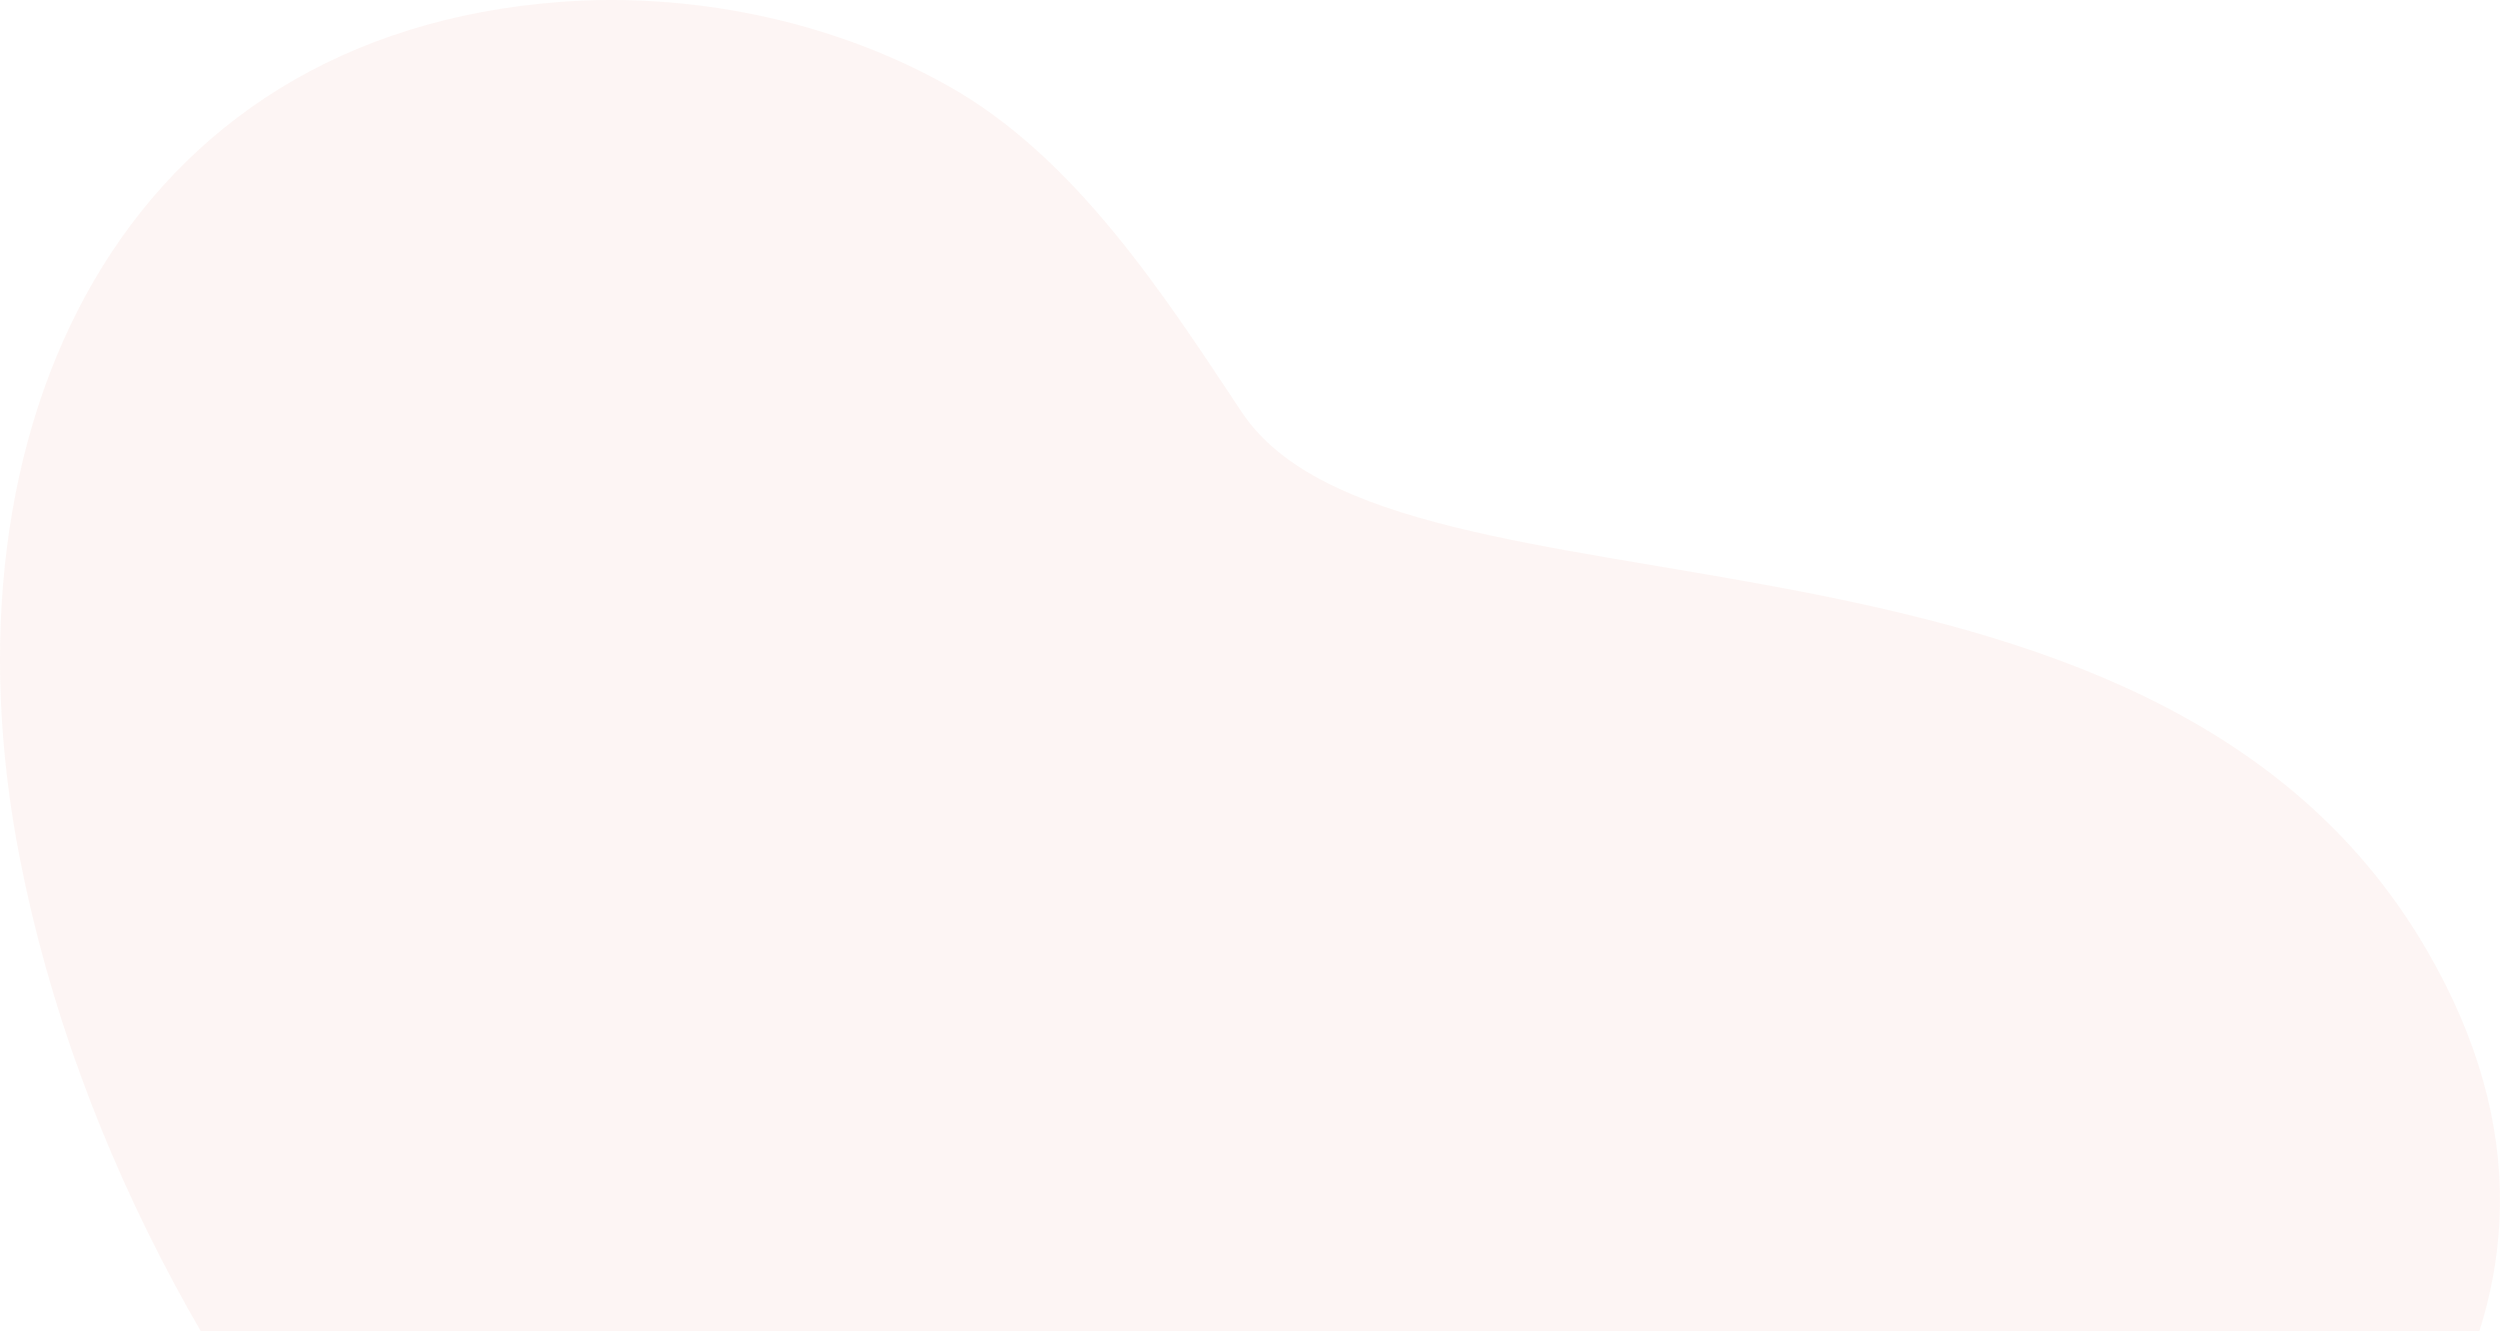
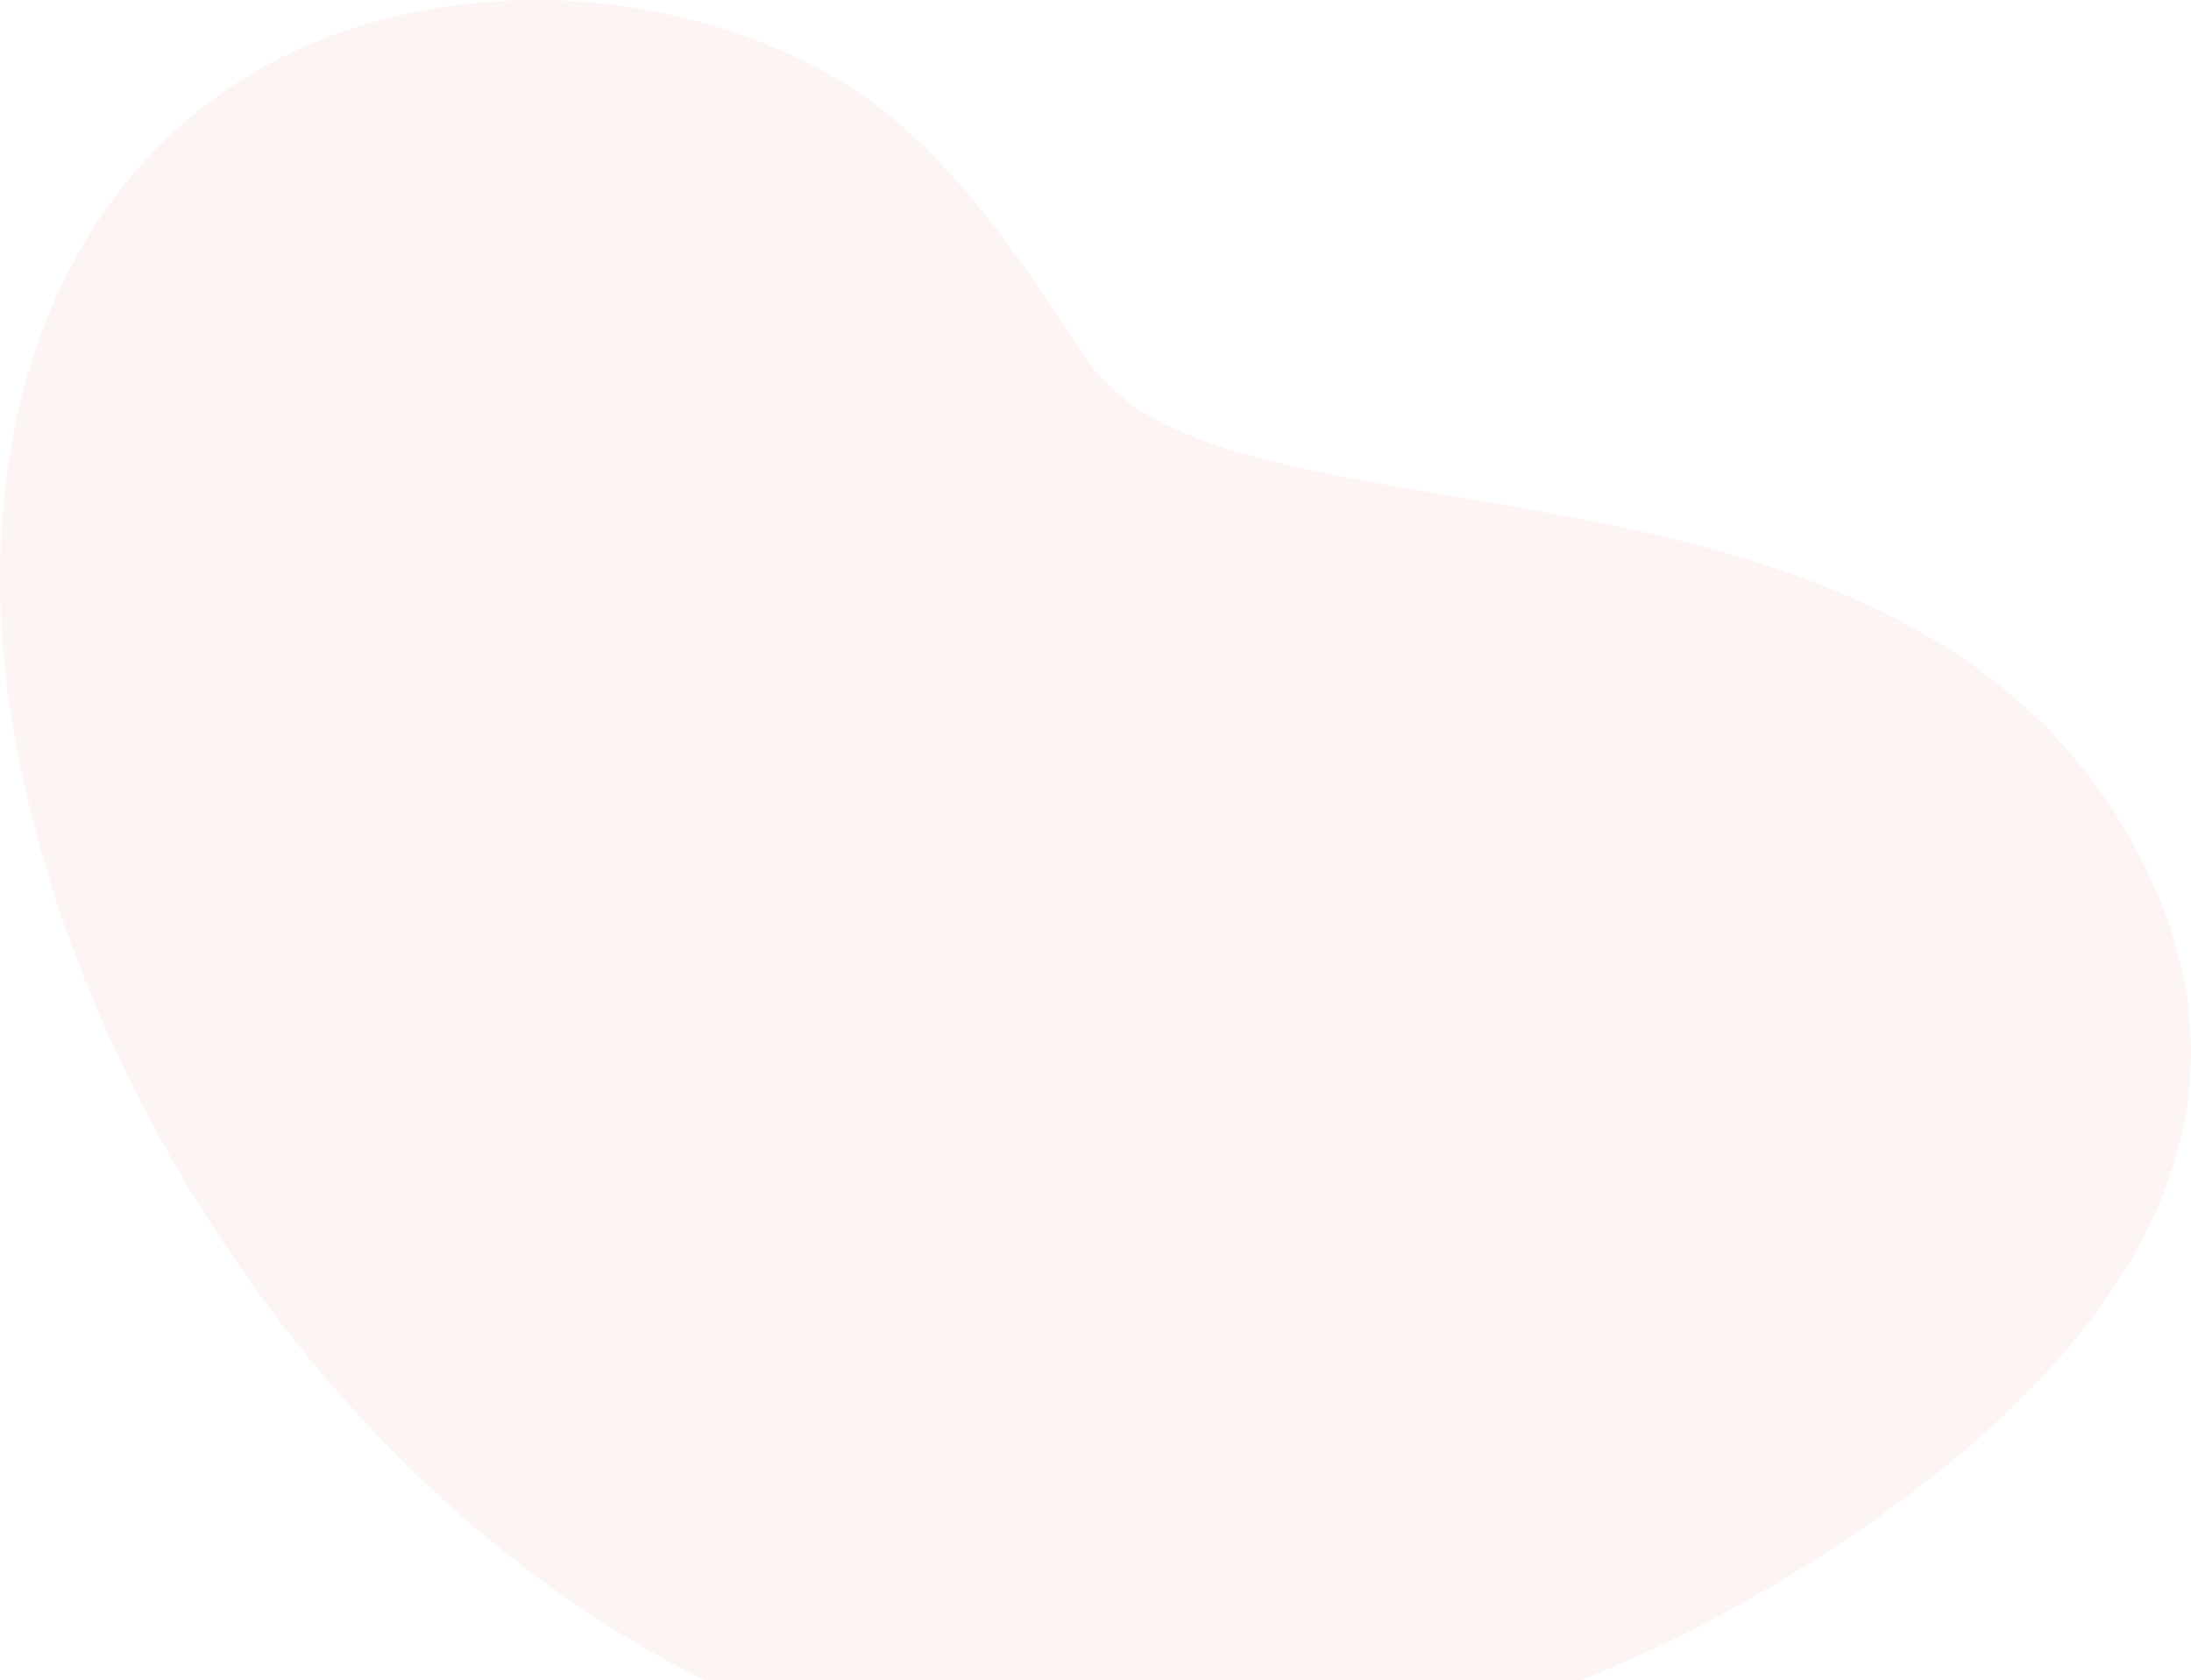
- <svg xmlns="http://www.w3.org/2000/svg" width="857" height="456" viewBox="0 0 857 456" fill="none">
+ <svg xmlns="http://www.w3.org/2000/svg" width="857" height="657" viewBox="0 0 857 657" fill="none">
  <path opacity="0.07" d="M831.662 325.273C736.61 162.365 478.389 220.504 425.691 141.294C398.756 100.713 368.503 53.694 324.783 29.306C283.015 5.894 234.611 -2.495 192.452 0.626C41.775 11.747 -22.244 146.366 6.838 294.447C45.483 491.889 220.558 693.623 428.423 694.988C537.137 695.769 640.972 656.944 722.557 601.926C723.142 601.535 723.728 601.145 724.313 600.755C805.898 545.346 904.268 449.552 831.662 325.273Z" fill="#E36F59" />
</svg>
